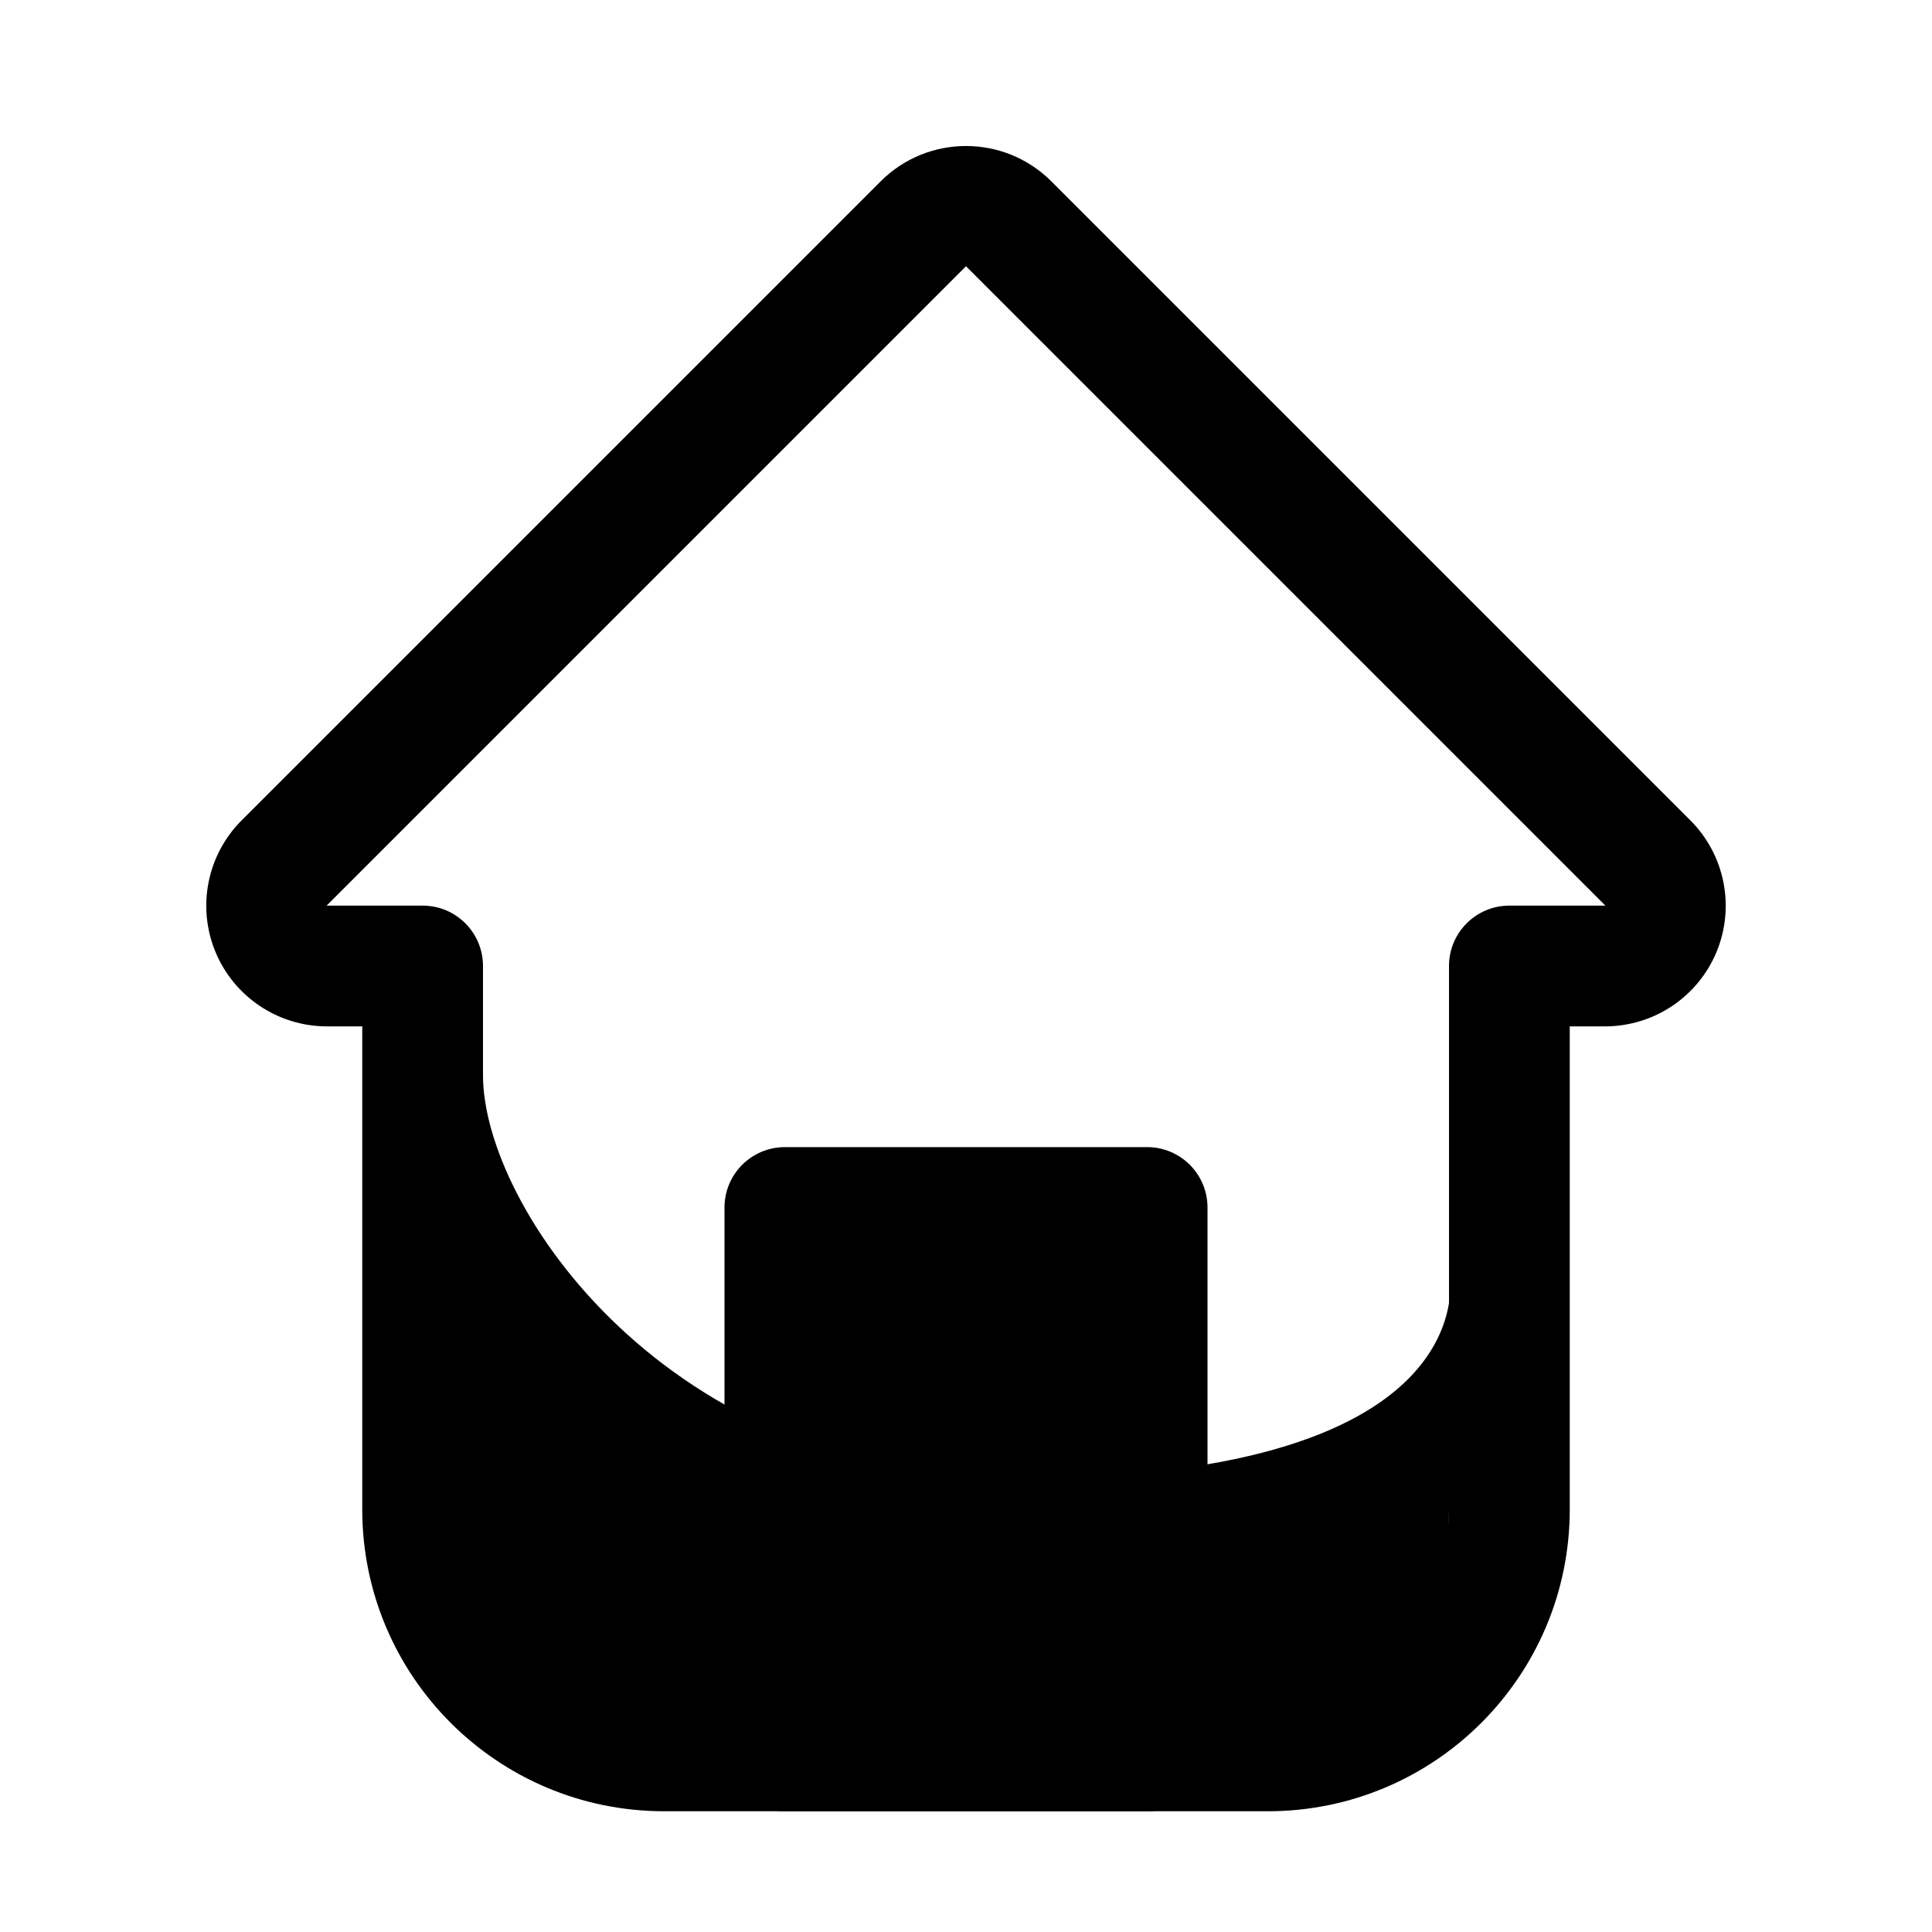
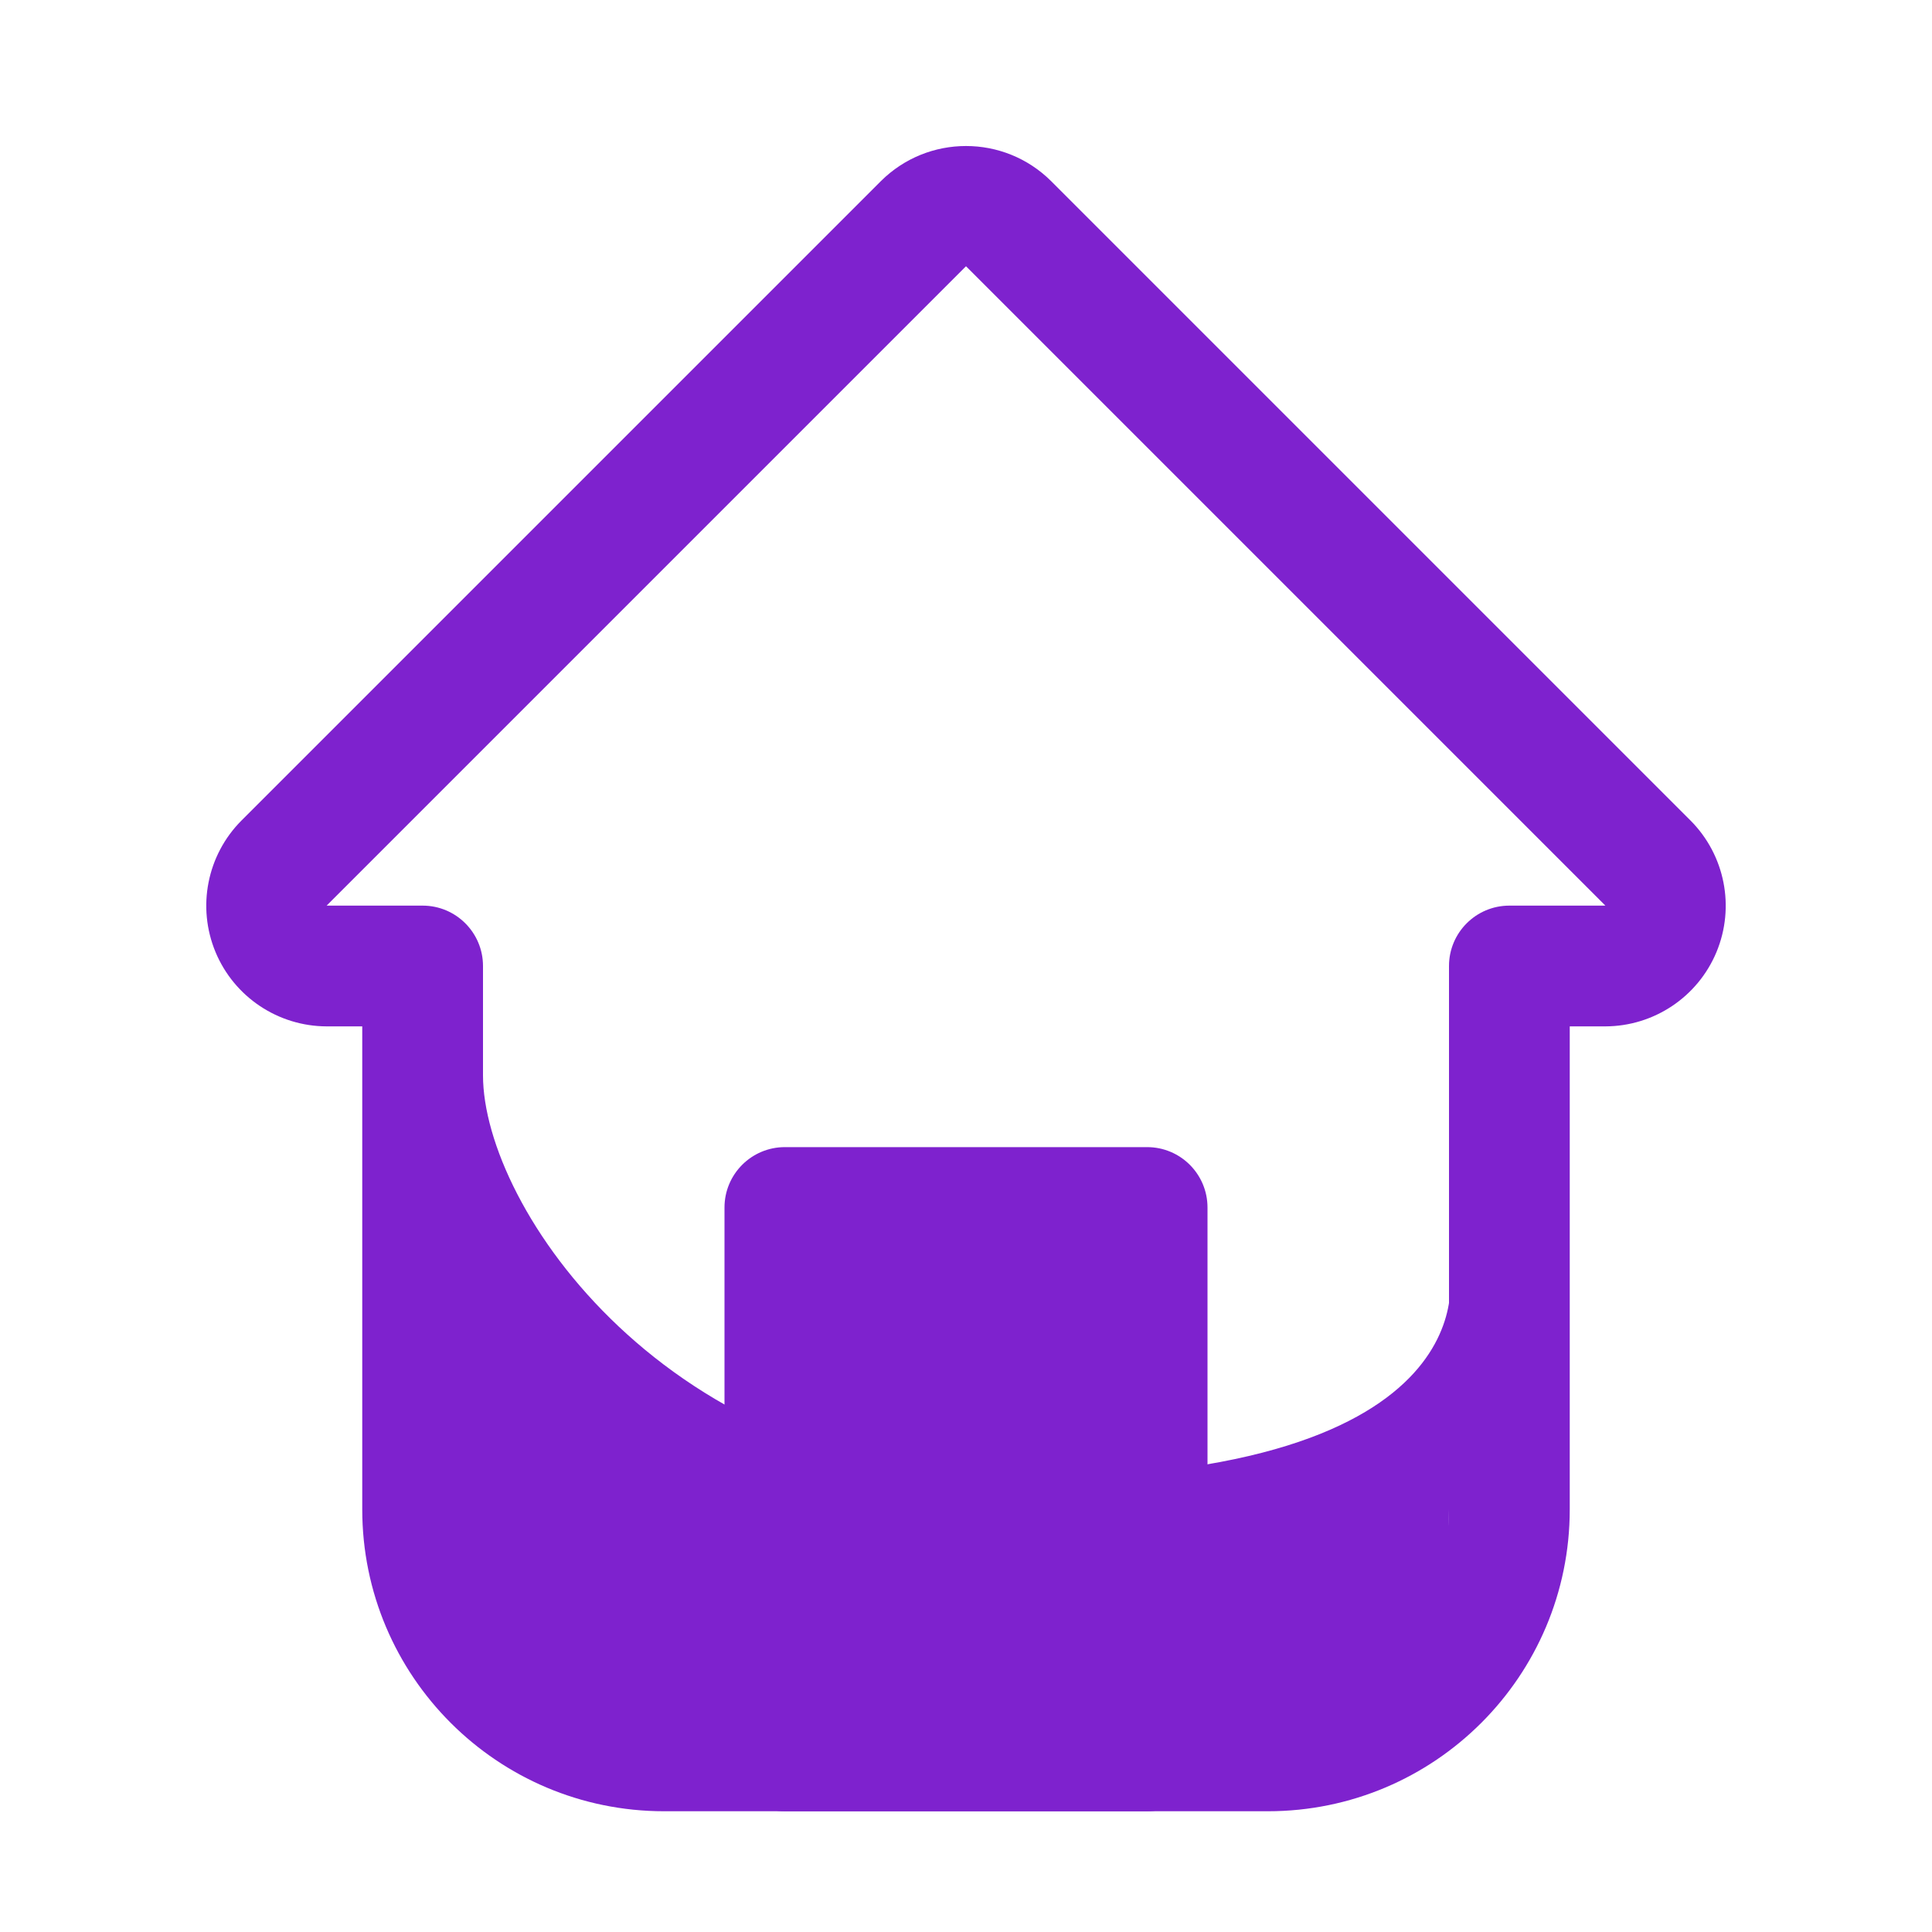
- <svg xmlns="http://www.w3.org/2000/svg" width="32" height="32" viewBox="0 0 32 32">
+ <svg xmlns="http://www.w3.org/2000/svg" width="32" height="32" viewBox="0 0 32 32" fill="#7E22CE">
  <rect height="11" rx="1" ry="1" width="8" x="12" y="19" />
  <path d="M21,30H11a5,5,0,0,1-5-5V17H5.41a2,2,0,0,1-1.84-1.23A2,2,0,0,1,4,13.59L14.59,3a2,2,0,0,1,2.82,0L28,13.59a2,2,0,0,1,.43,2.18A2,2,0,0,1,26.59,17H26v8A5,5,0,0,1,21,30ZM7,15a1,1,0,0,1,1,1v9a3,3,0,0,0,3,3H21a3,3,0,0,0,3-3V16a1,1,0,0,1,1-1h1.59L16,4.41,5.41,15Z" />
  <path d="M8,17.81,7,25a4,4,0,0,0,4,4H21c2.21,0,3-1.79,3-4V21s.84,3.49-7.2,3.49C11.06,24.49,8,20,8,17.81Z" />
</svg>
